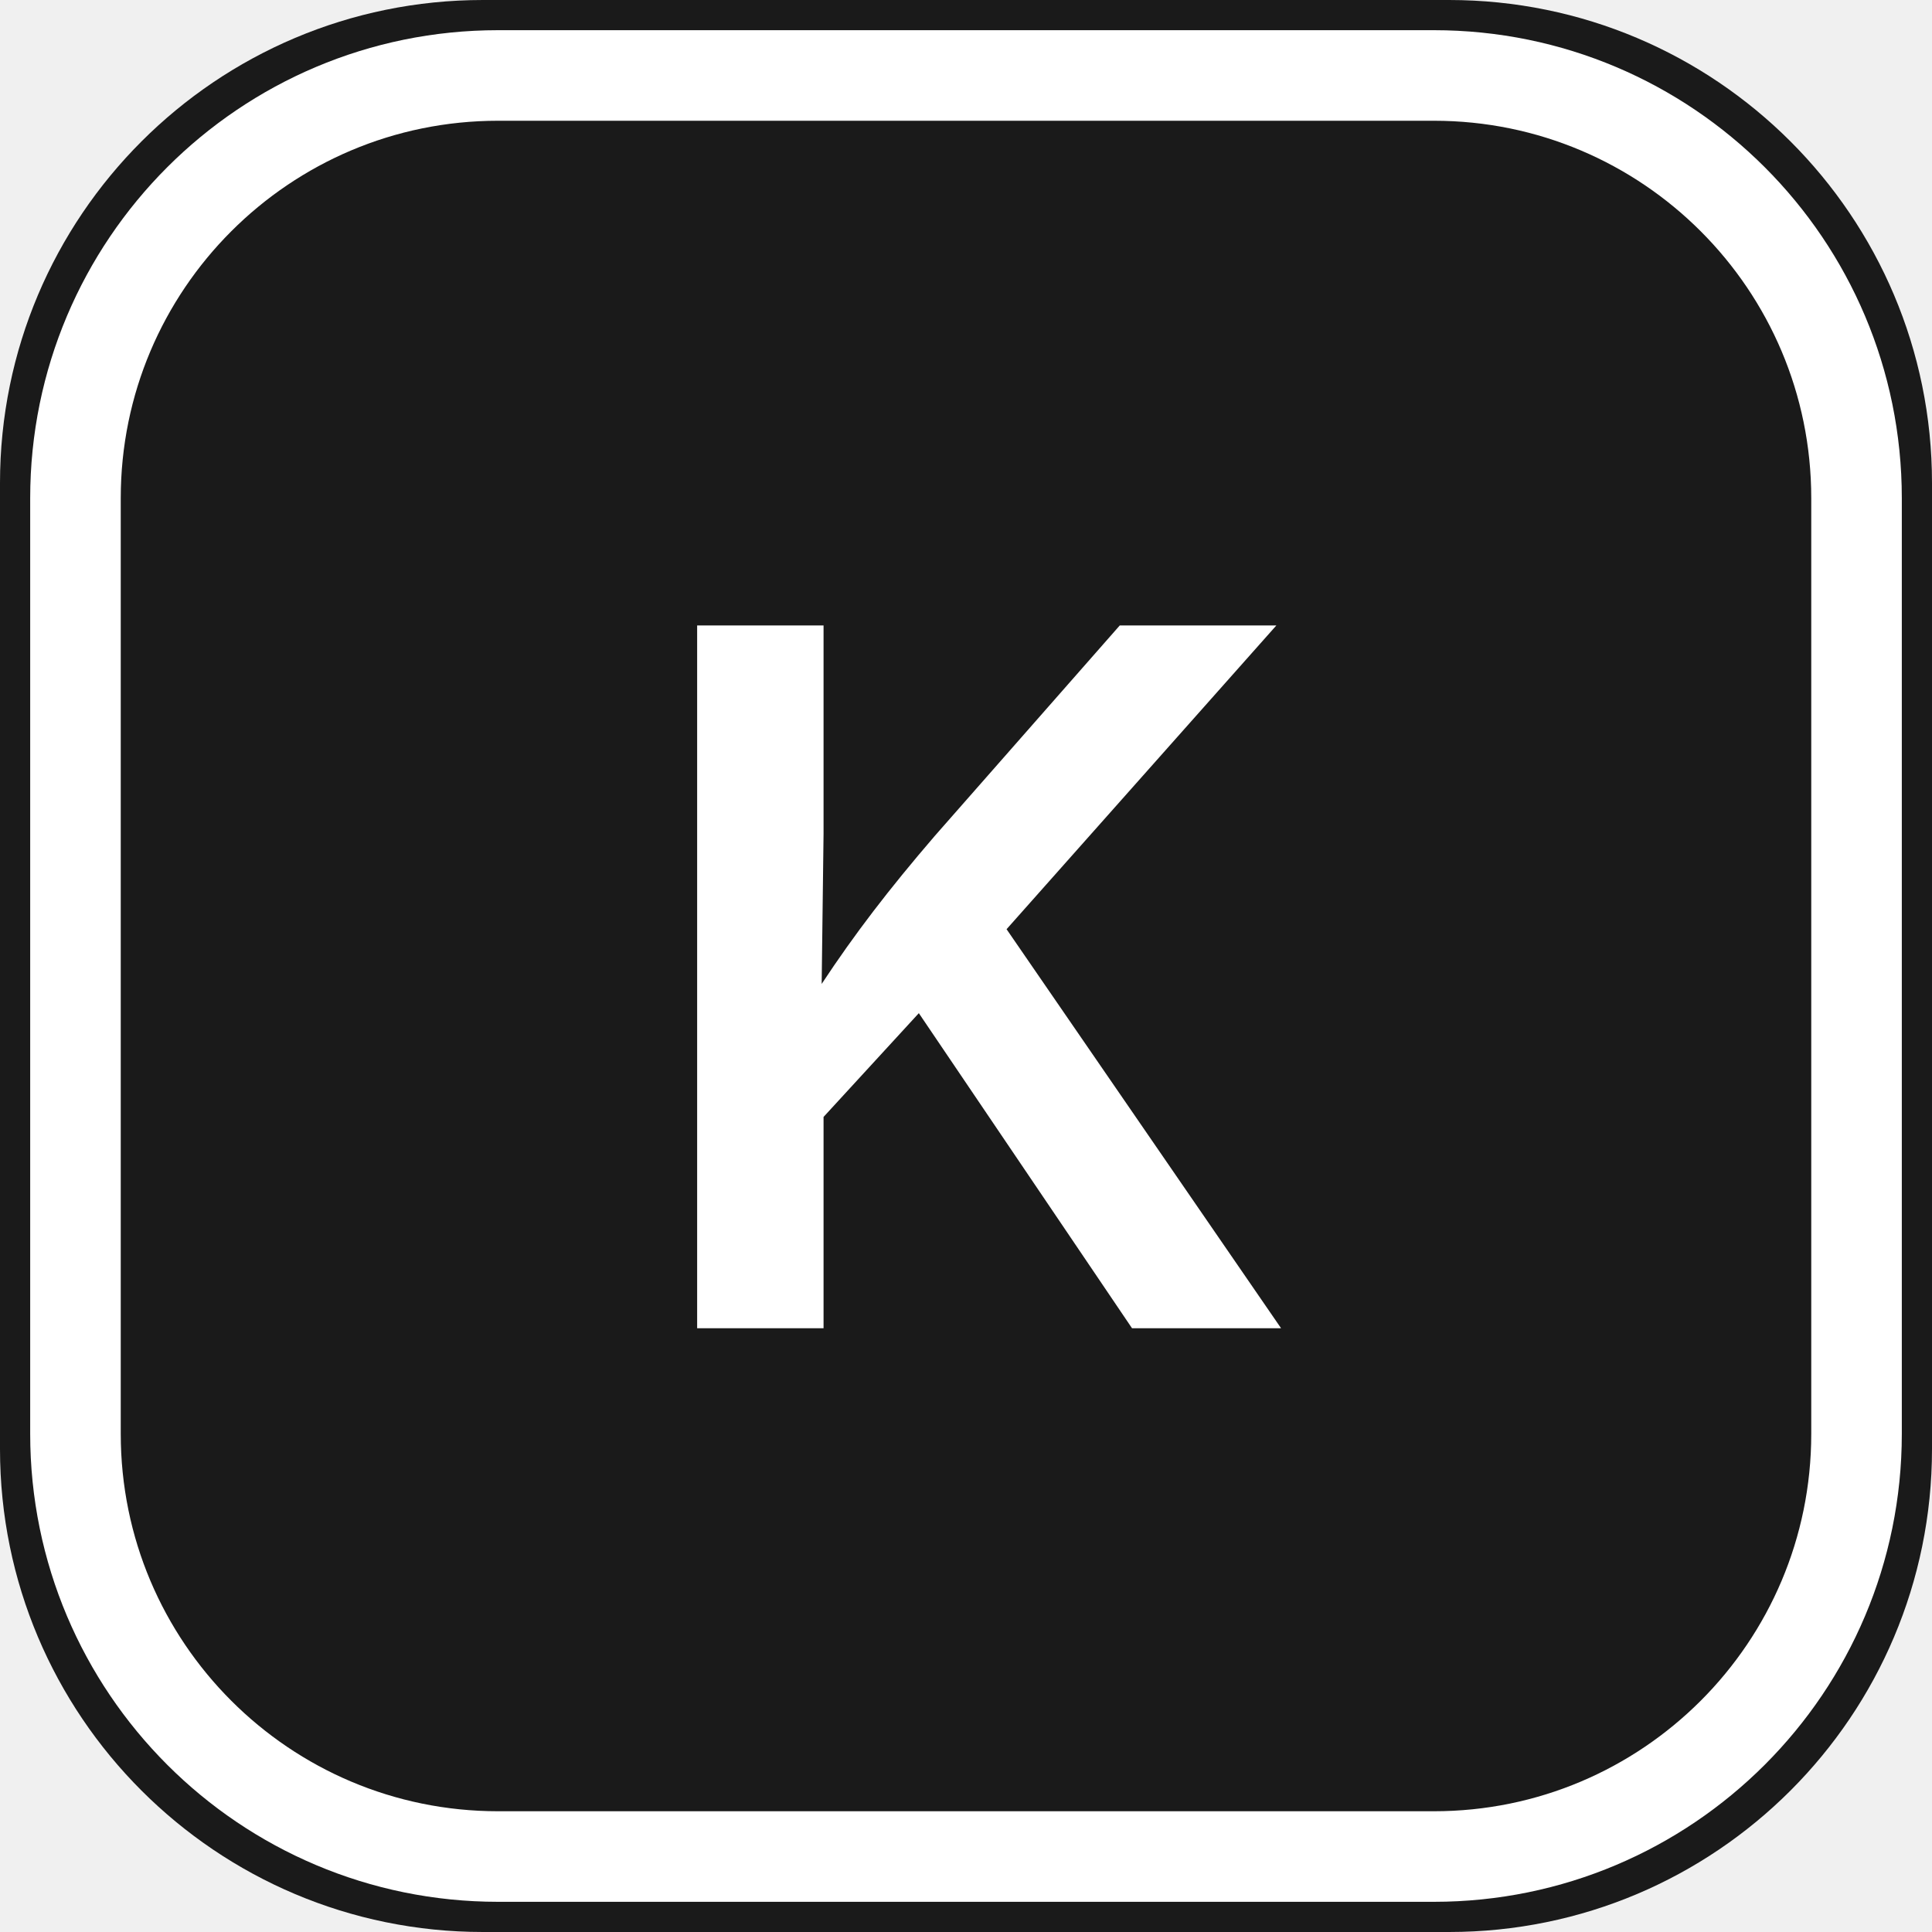
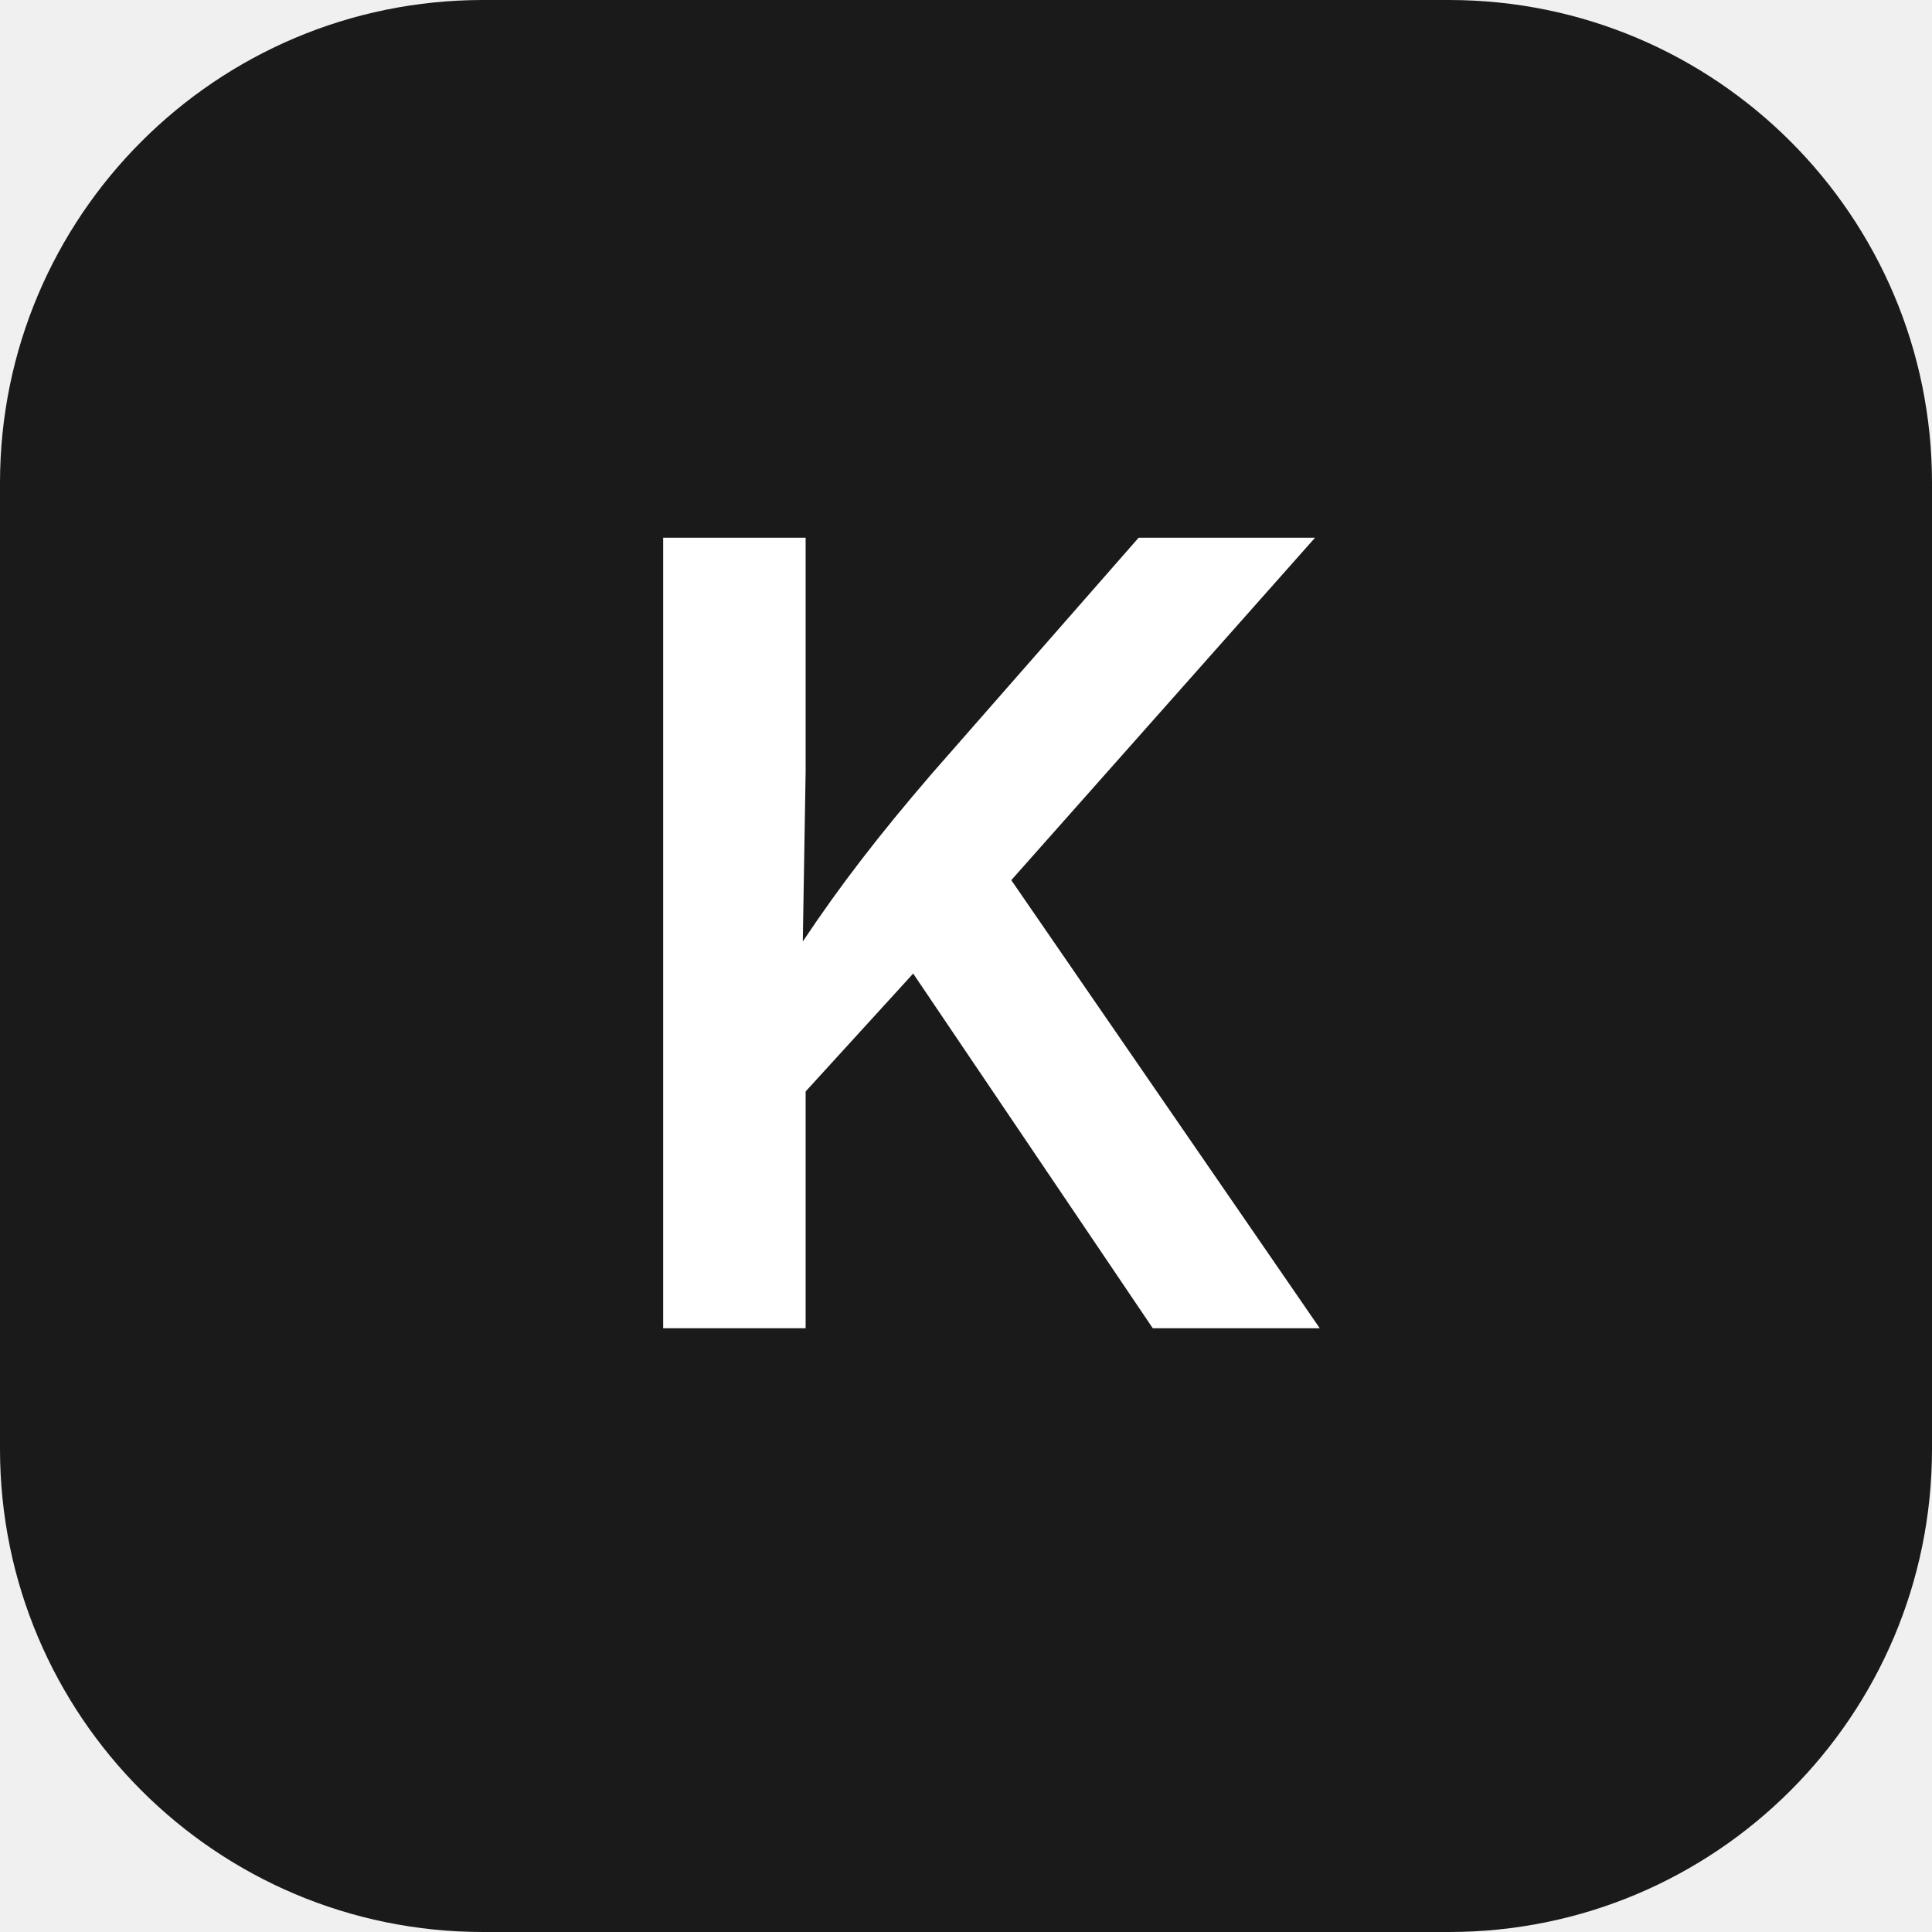
- <svg xmlns="http://www.w3.org/2000/svg" viewBox="0 0 32 32" fill="none">
+ <svg xmlns="http://www.w3.org/2000/svg" viewBox="0 0 32 32">
  <rect width="32" height="32" rx="8" fill="#1A1A1A" />
-   <rect x="1.25" y="1.25" width="29.5" height="29.5" rx="7" stroke="#FFFFFF" stroke-width="1.5" />
-   <text x="16" y="22" fill="#FFFFFF" font-family="system-ui, -apple-system, sans-serif" font-size="16" font-weight="600" text-anchor="middle">K</text>
+   <text x="16" y="22" fill="#FFFFFF" font-family="system-ui, -apple-system, sans-serif" font-size="18" font-weight="600" text-anchor="middle" dominant-baseline="auto">K</text>
</svg>
